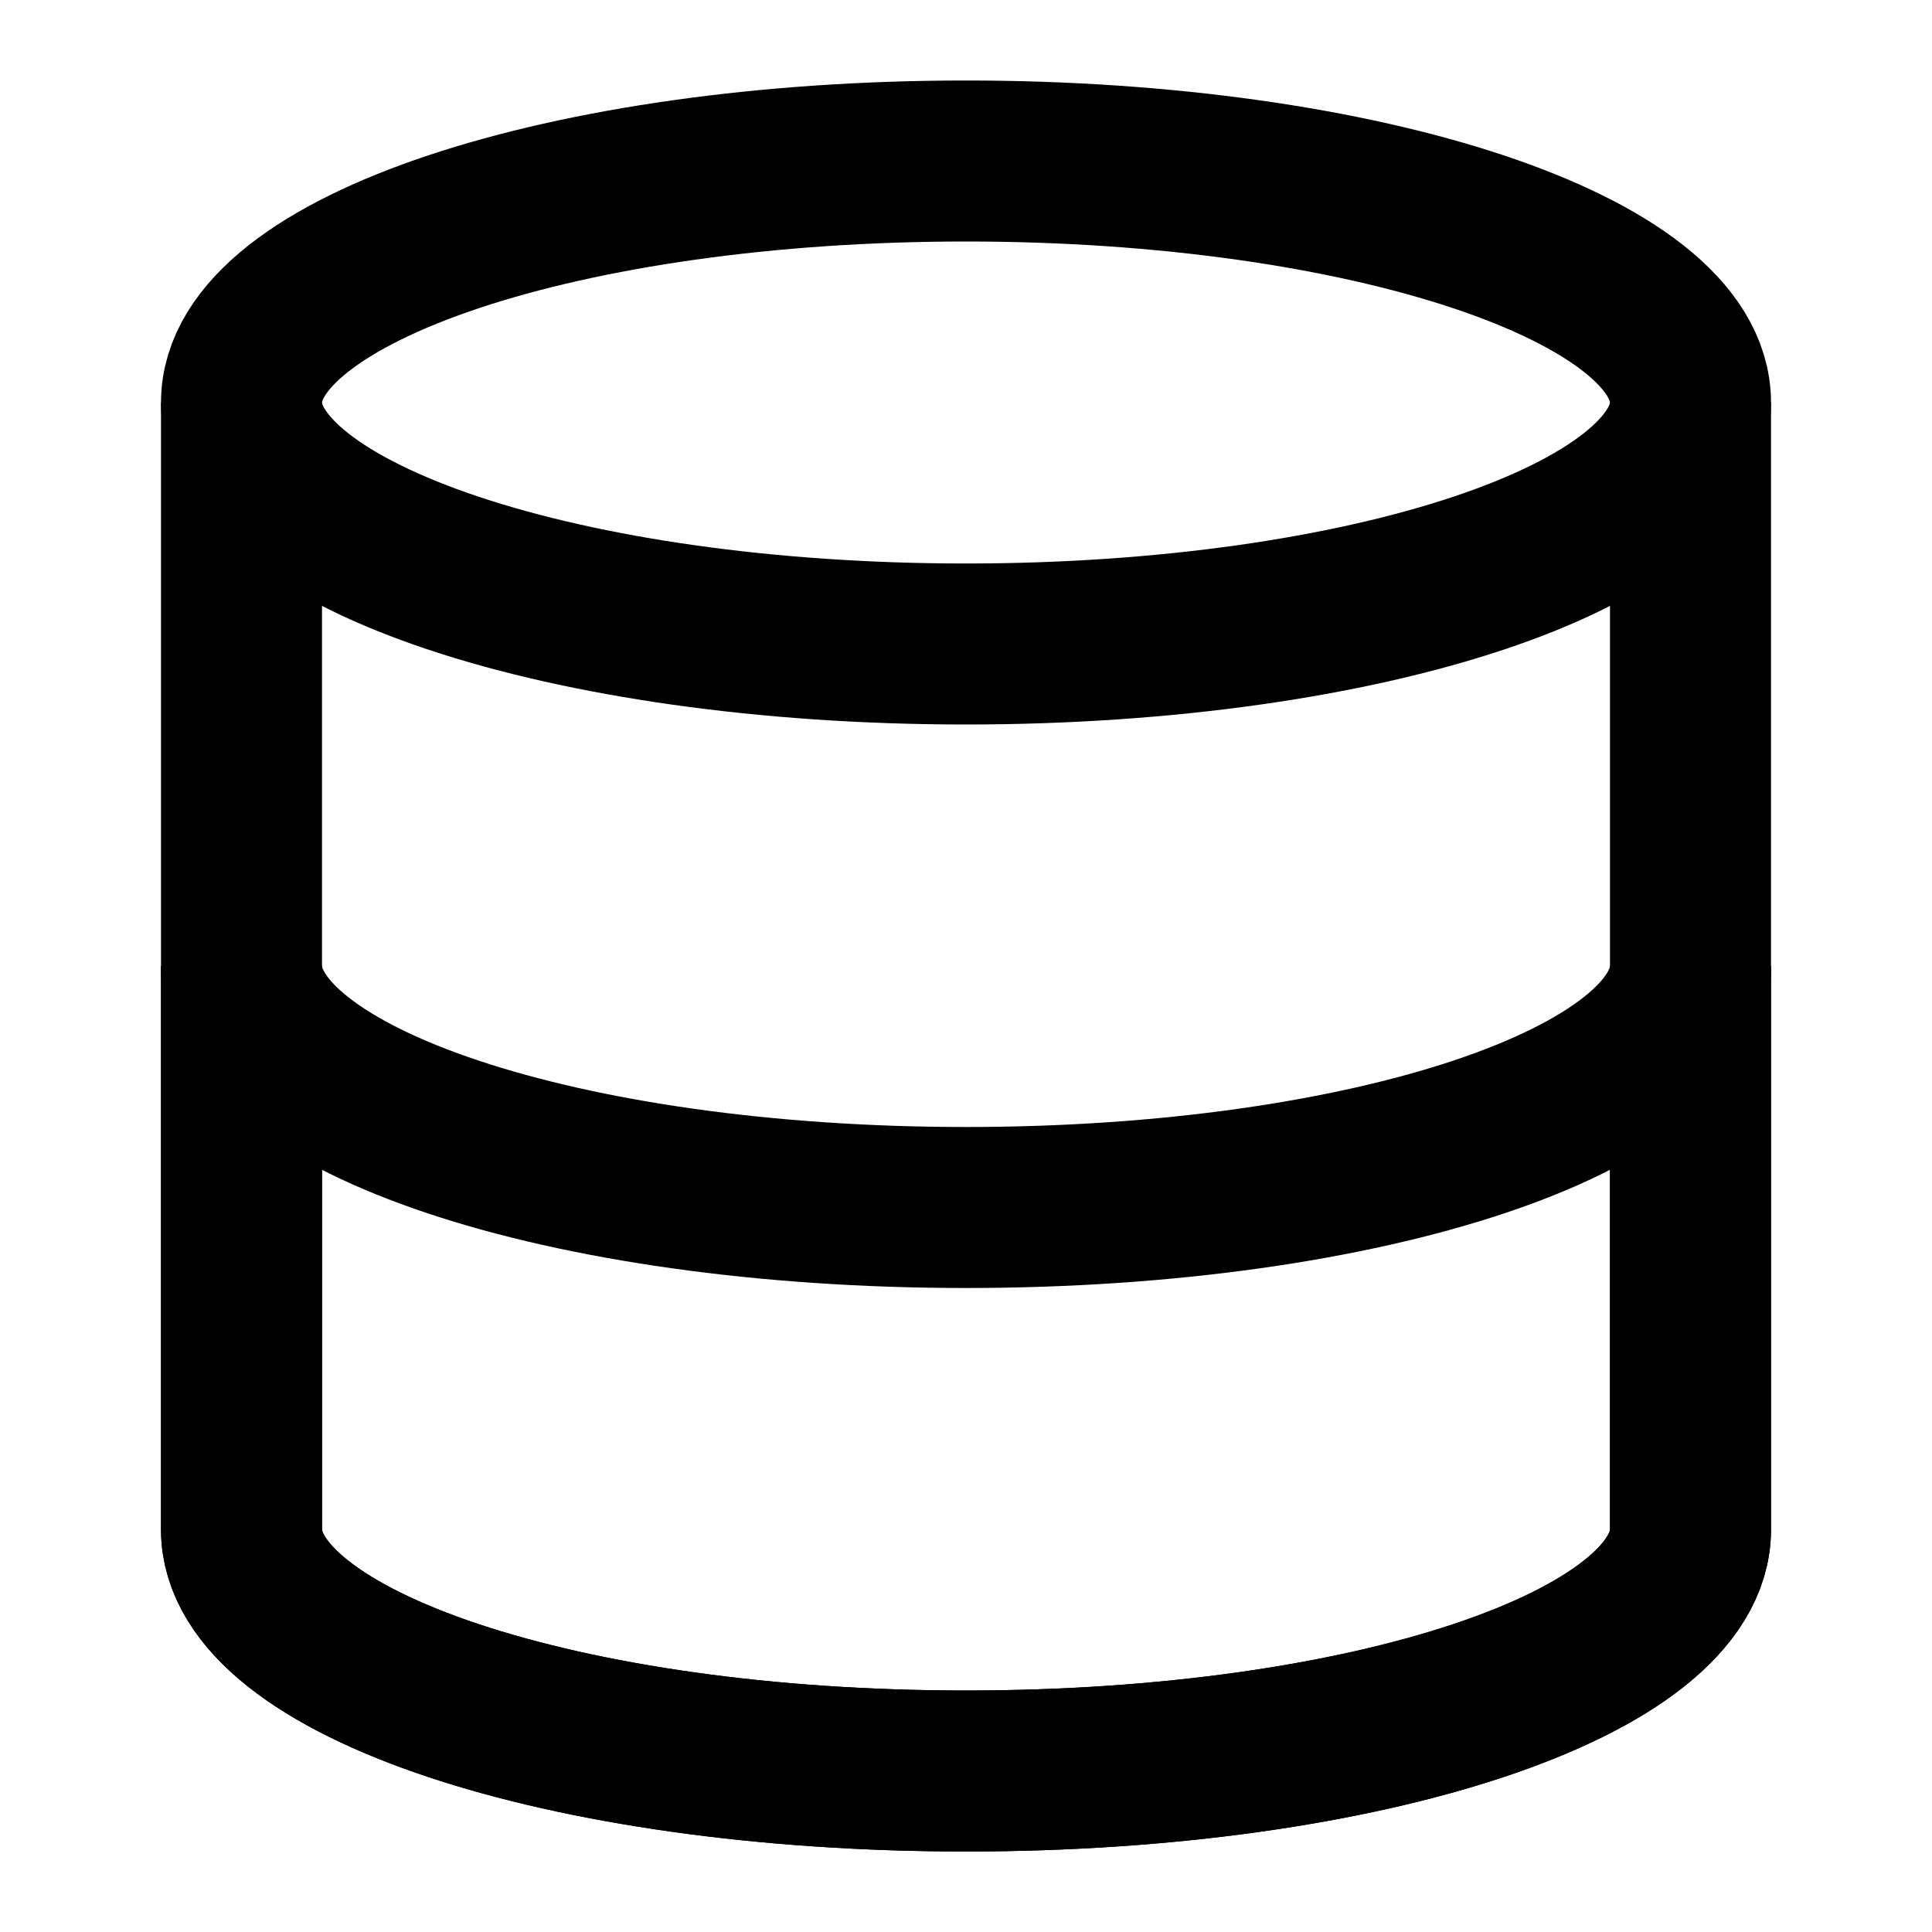
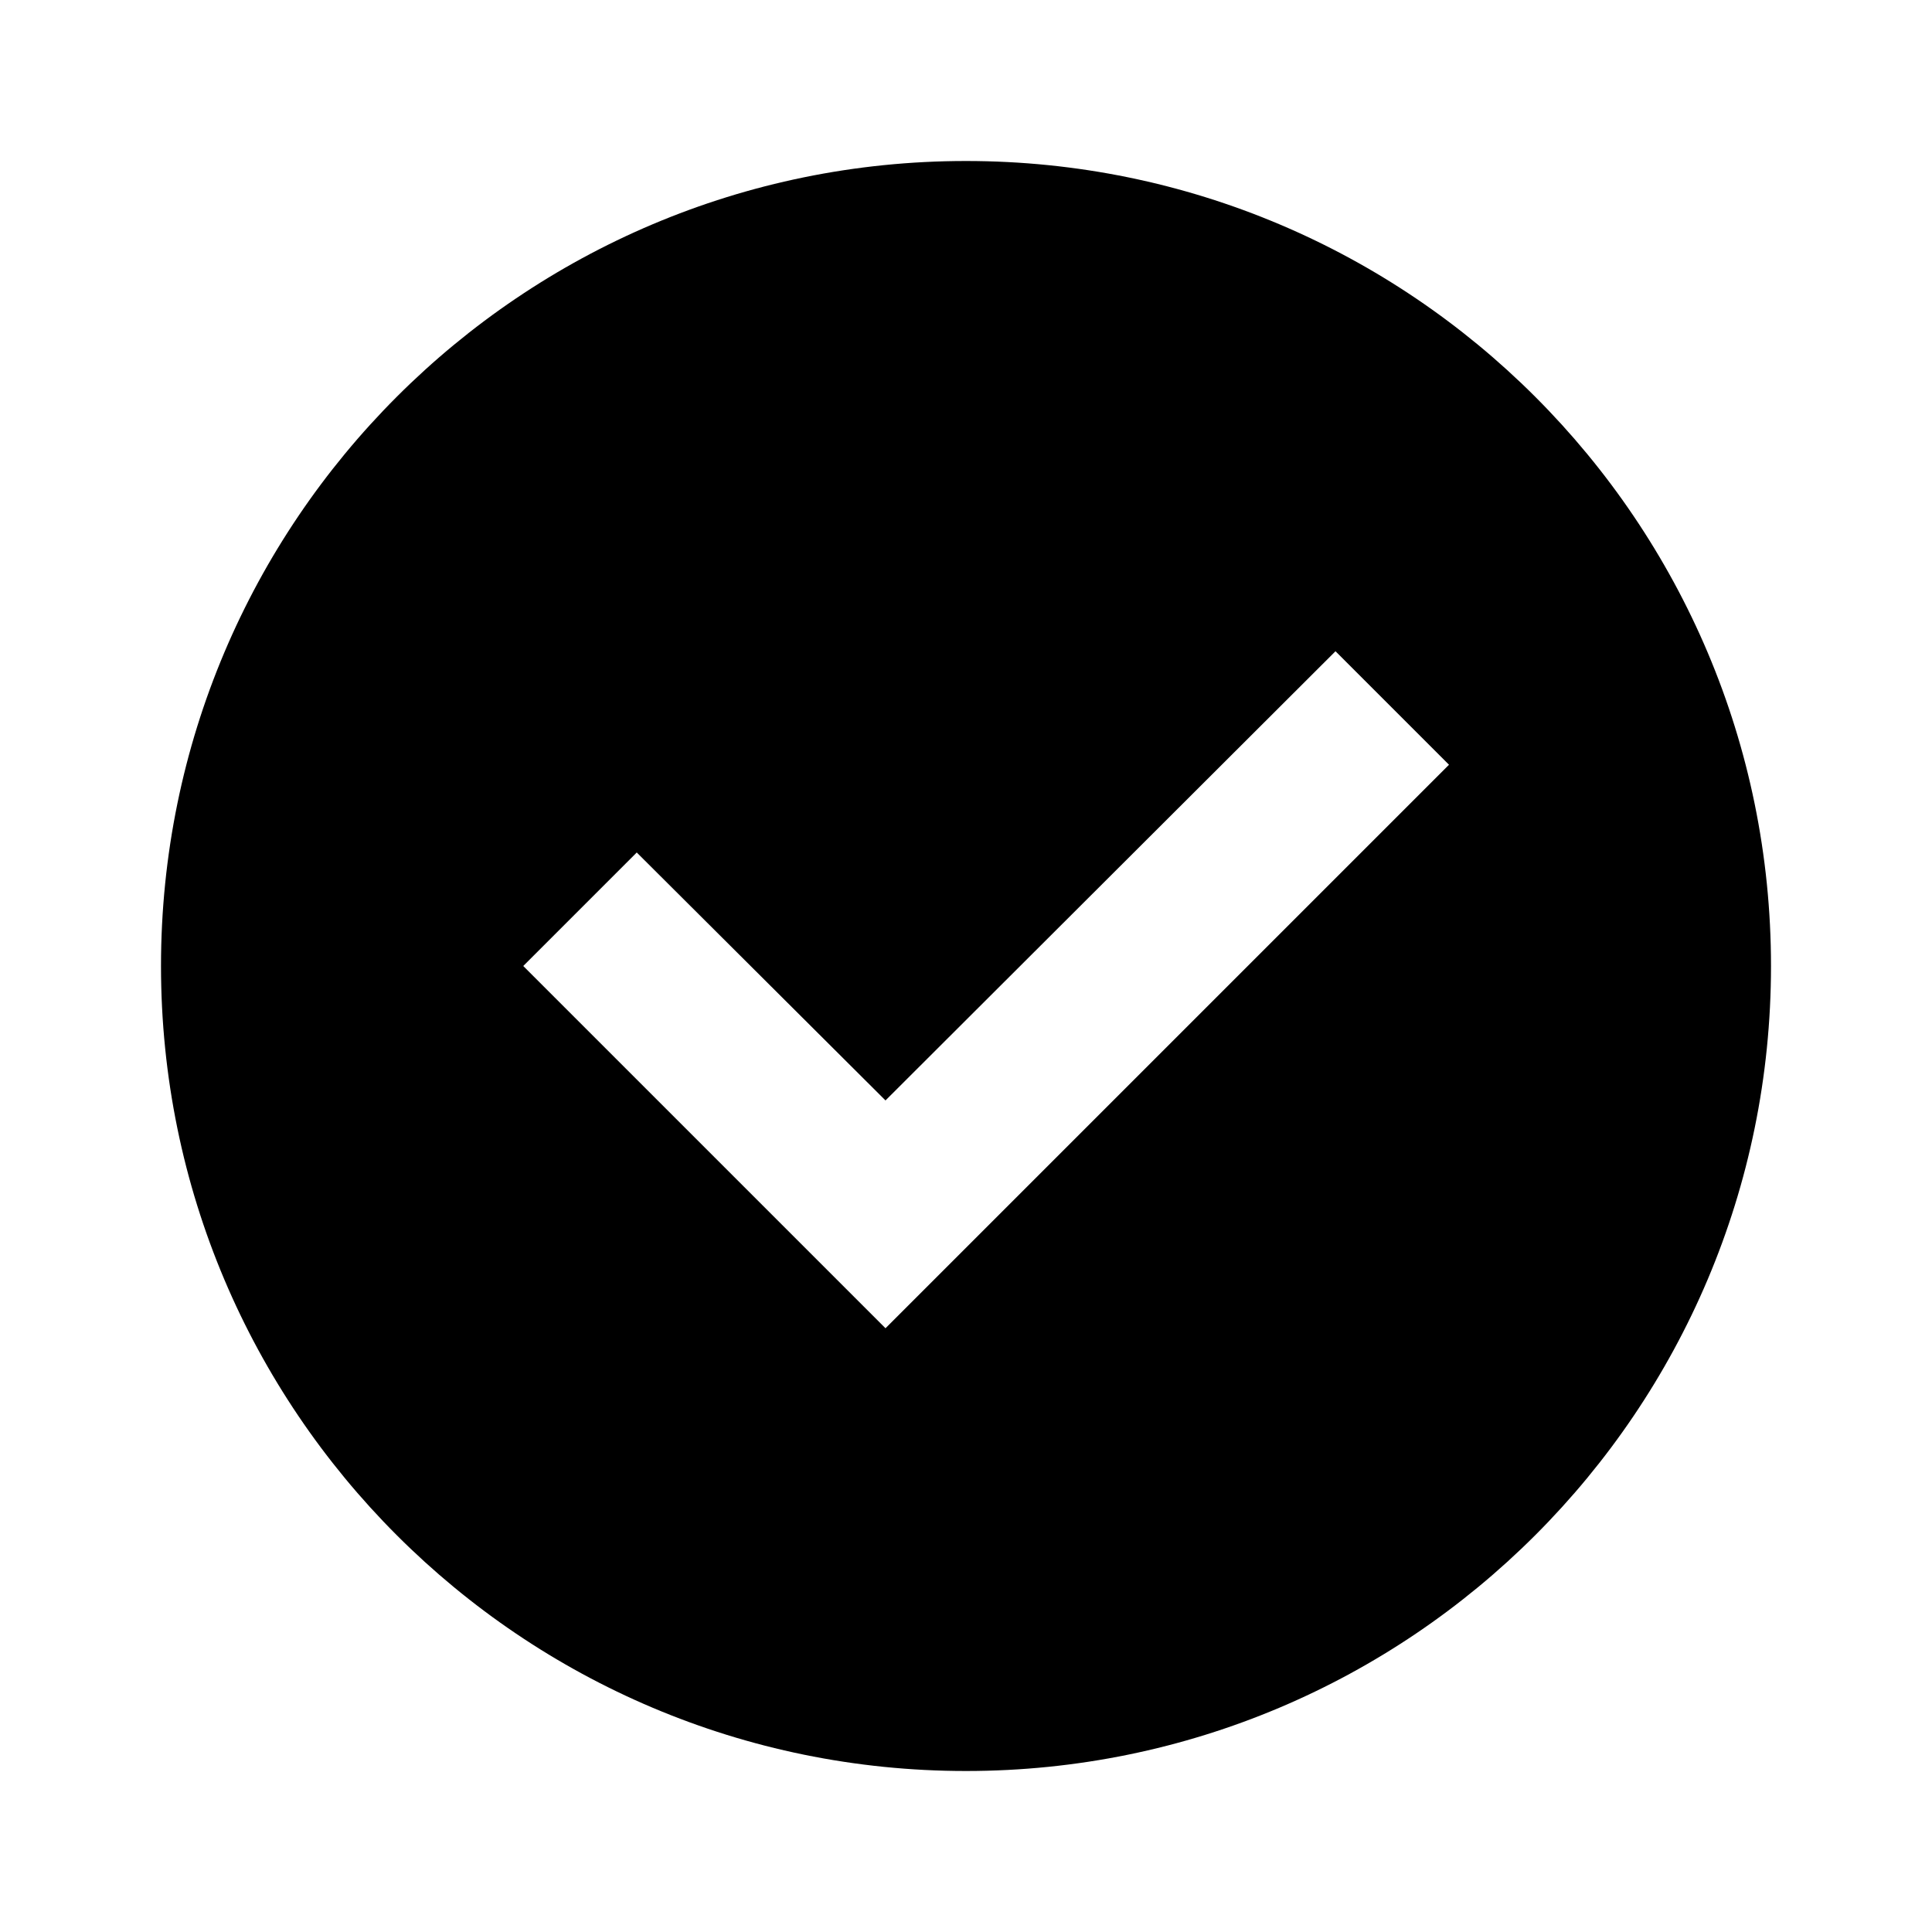
- <svg xmlns="http://www.w3.org/2000/svg" viewBox="0 0 24 24" fill="none" stroke="currentColor" stroke-width="2">
-   <ellipse cx="12" cy="5" rx="9" ry="3" />
-   <path d="M21 12c0 1.66-4 3-9 3s-9-1.34-9-3" />
-   <path d="M3 5v14c0 1.66 4 3 9 3s9-1.34 9-3V5" />
-   <path d="M3 12v7c0 1.66 4 3 9 3s9-1.34 9-3v-7" />
+ <svg viewBox="0 0 24 24" fill="currentColor">
+   <path d="M12,2A10,10 0 0,1 22,12A10,10 0 0,1 12,22A10,10 0 0,1 2,12A10,10 0 0,1 12,2M11,16.5L18,9.5L16.59,8.09L11,13.67L7.91,10.59L6.5,12L11,16.5Z" />
</svg>
